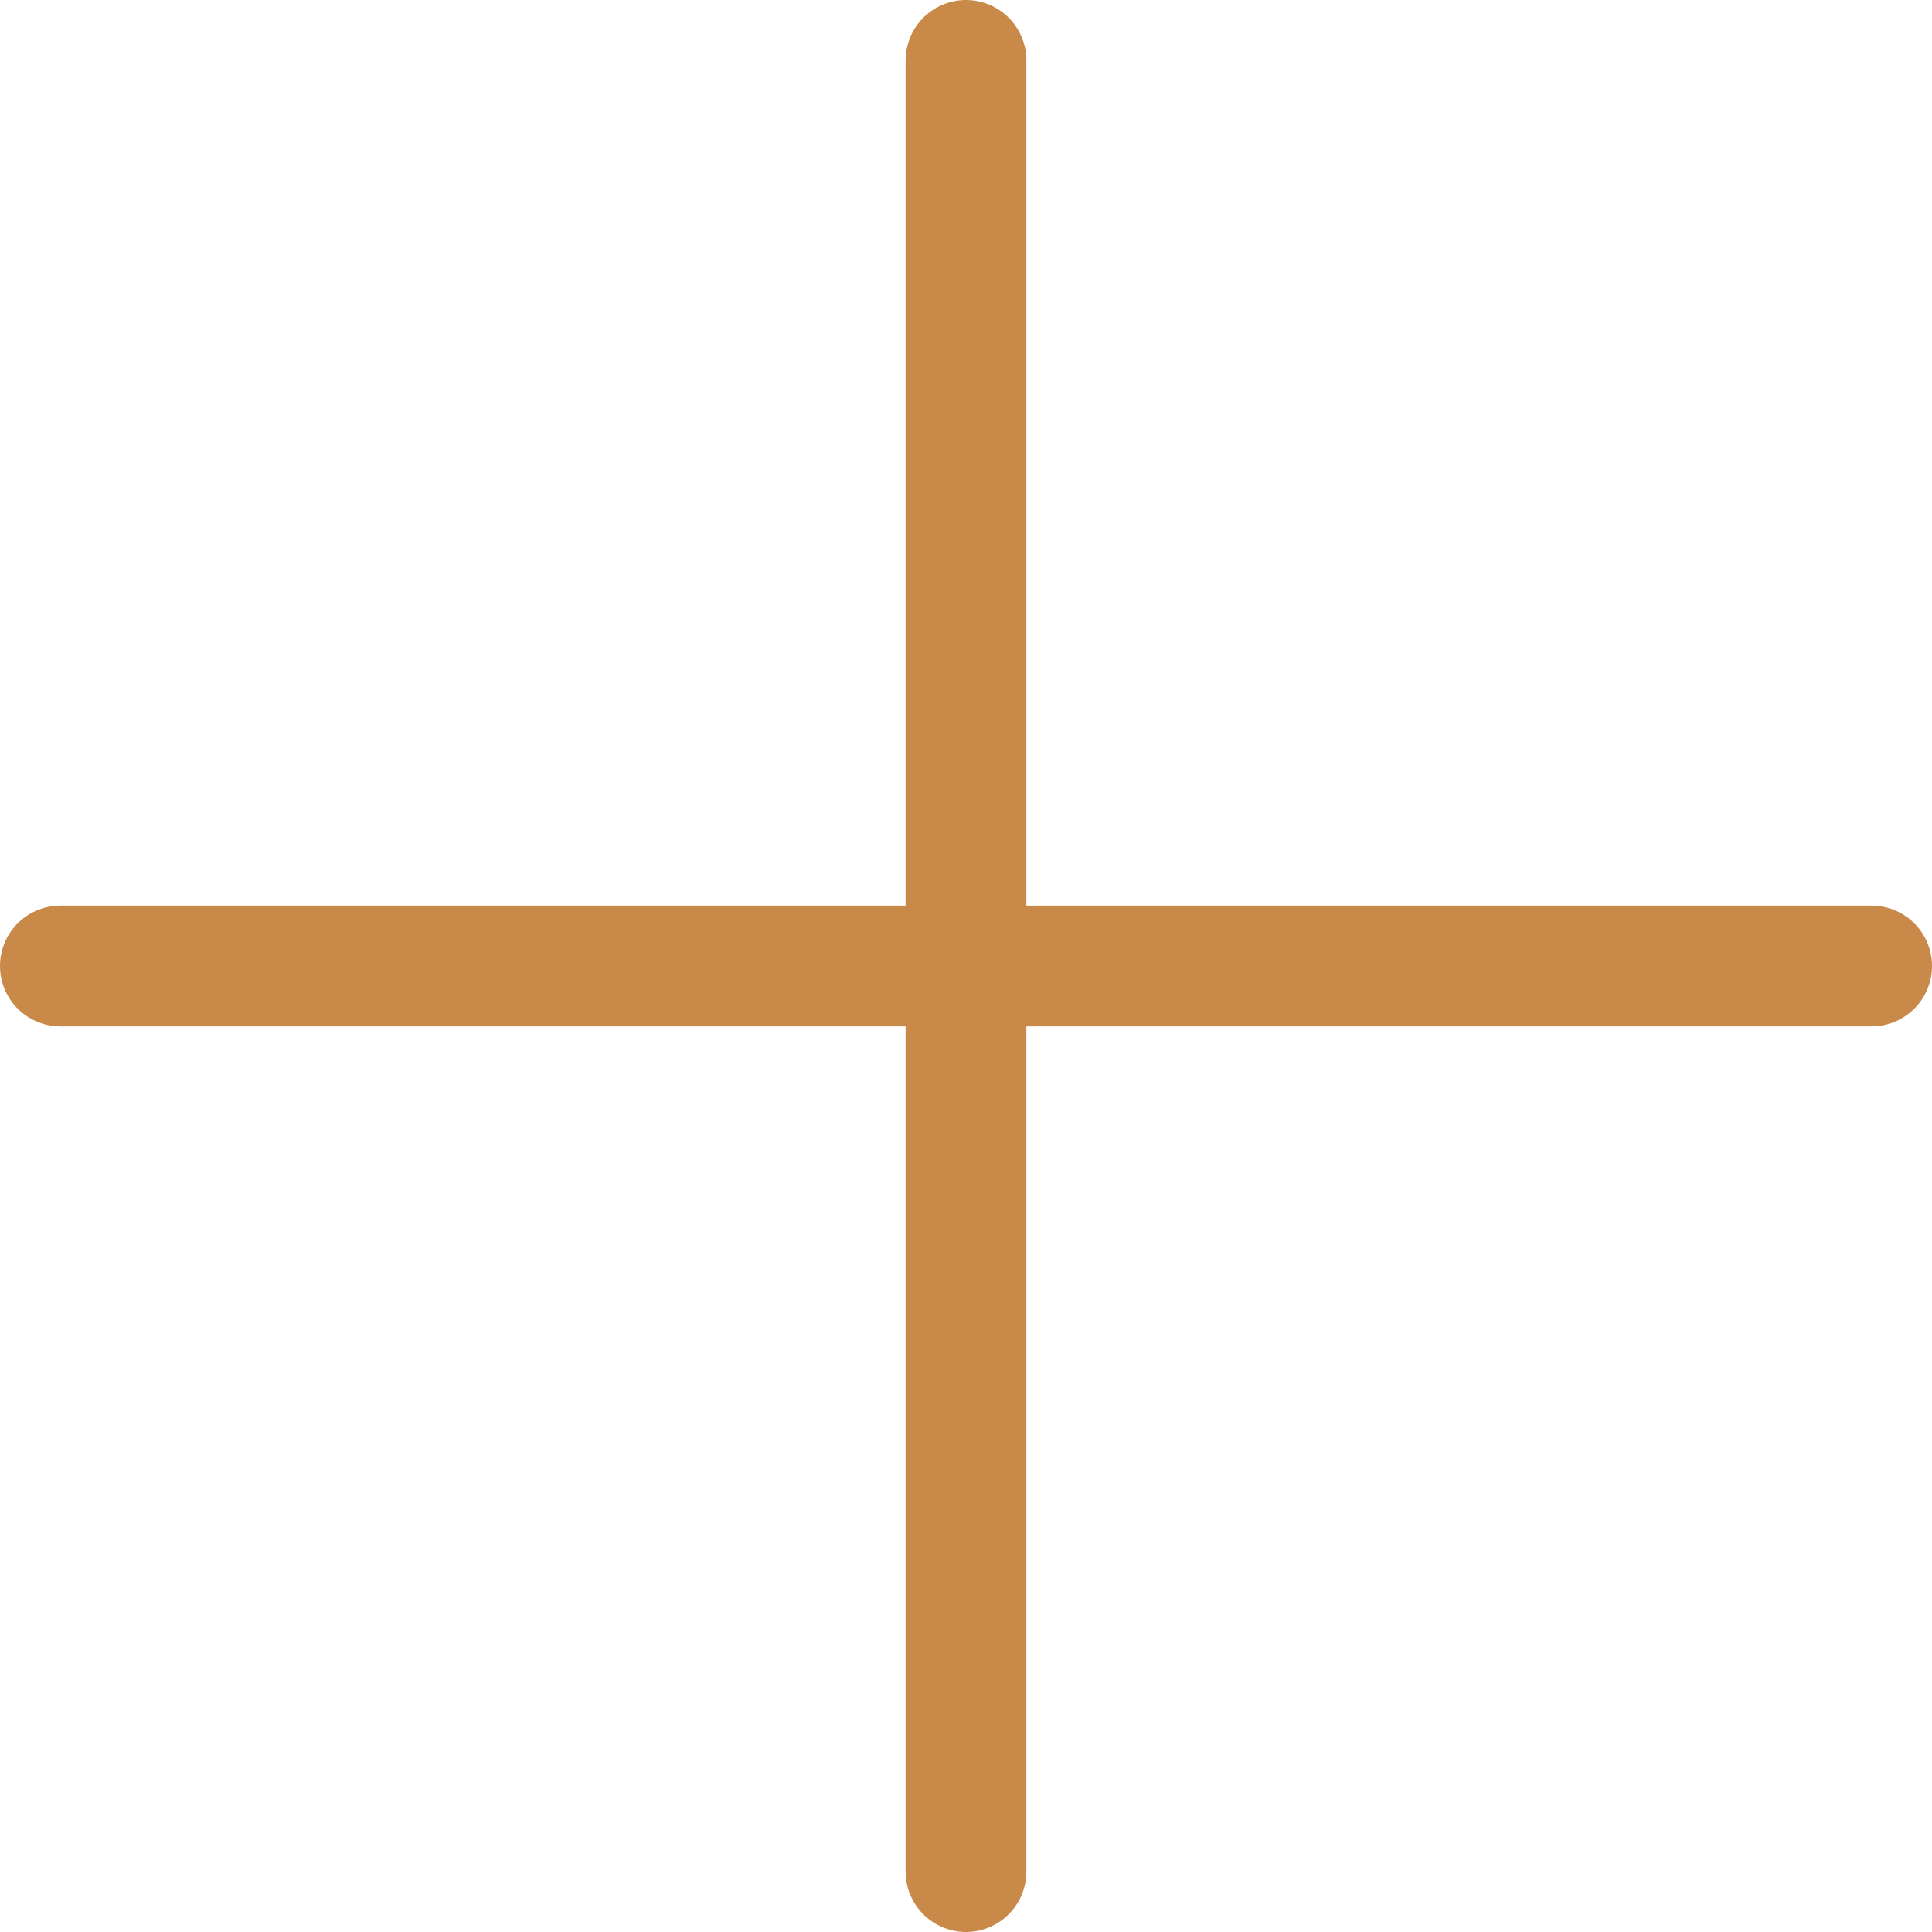
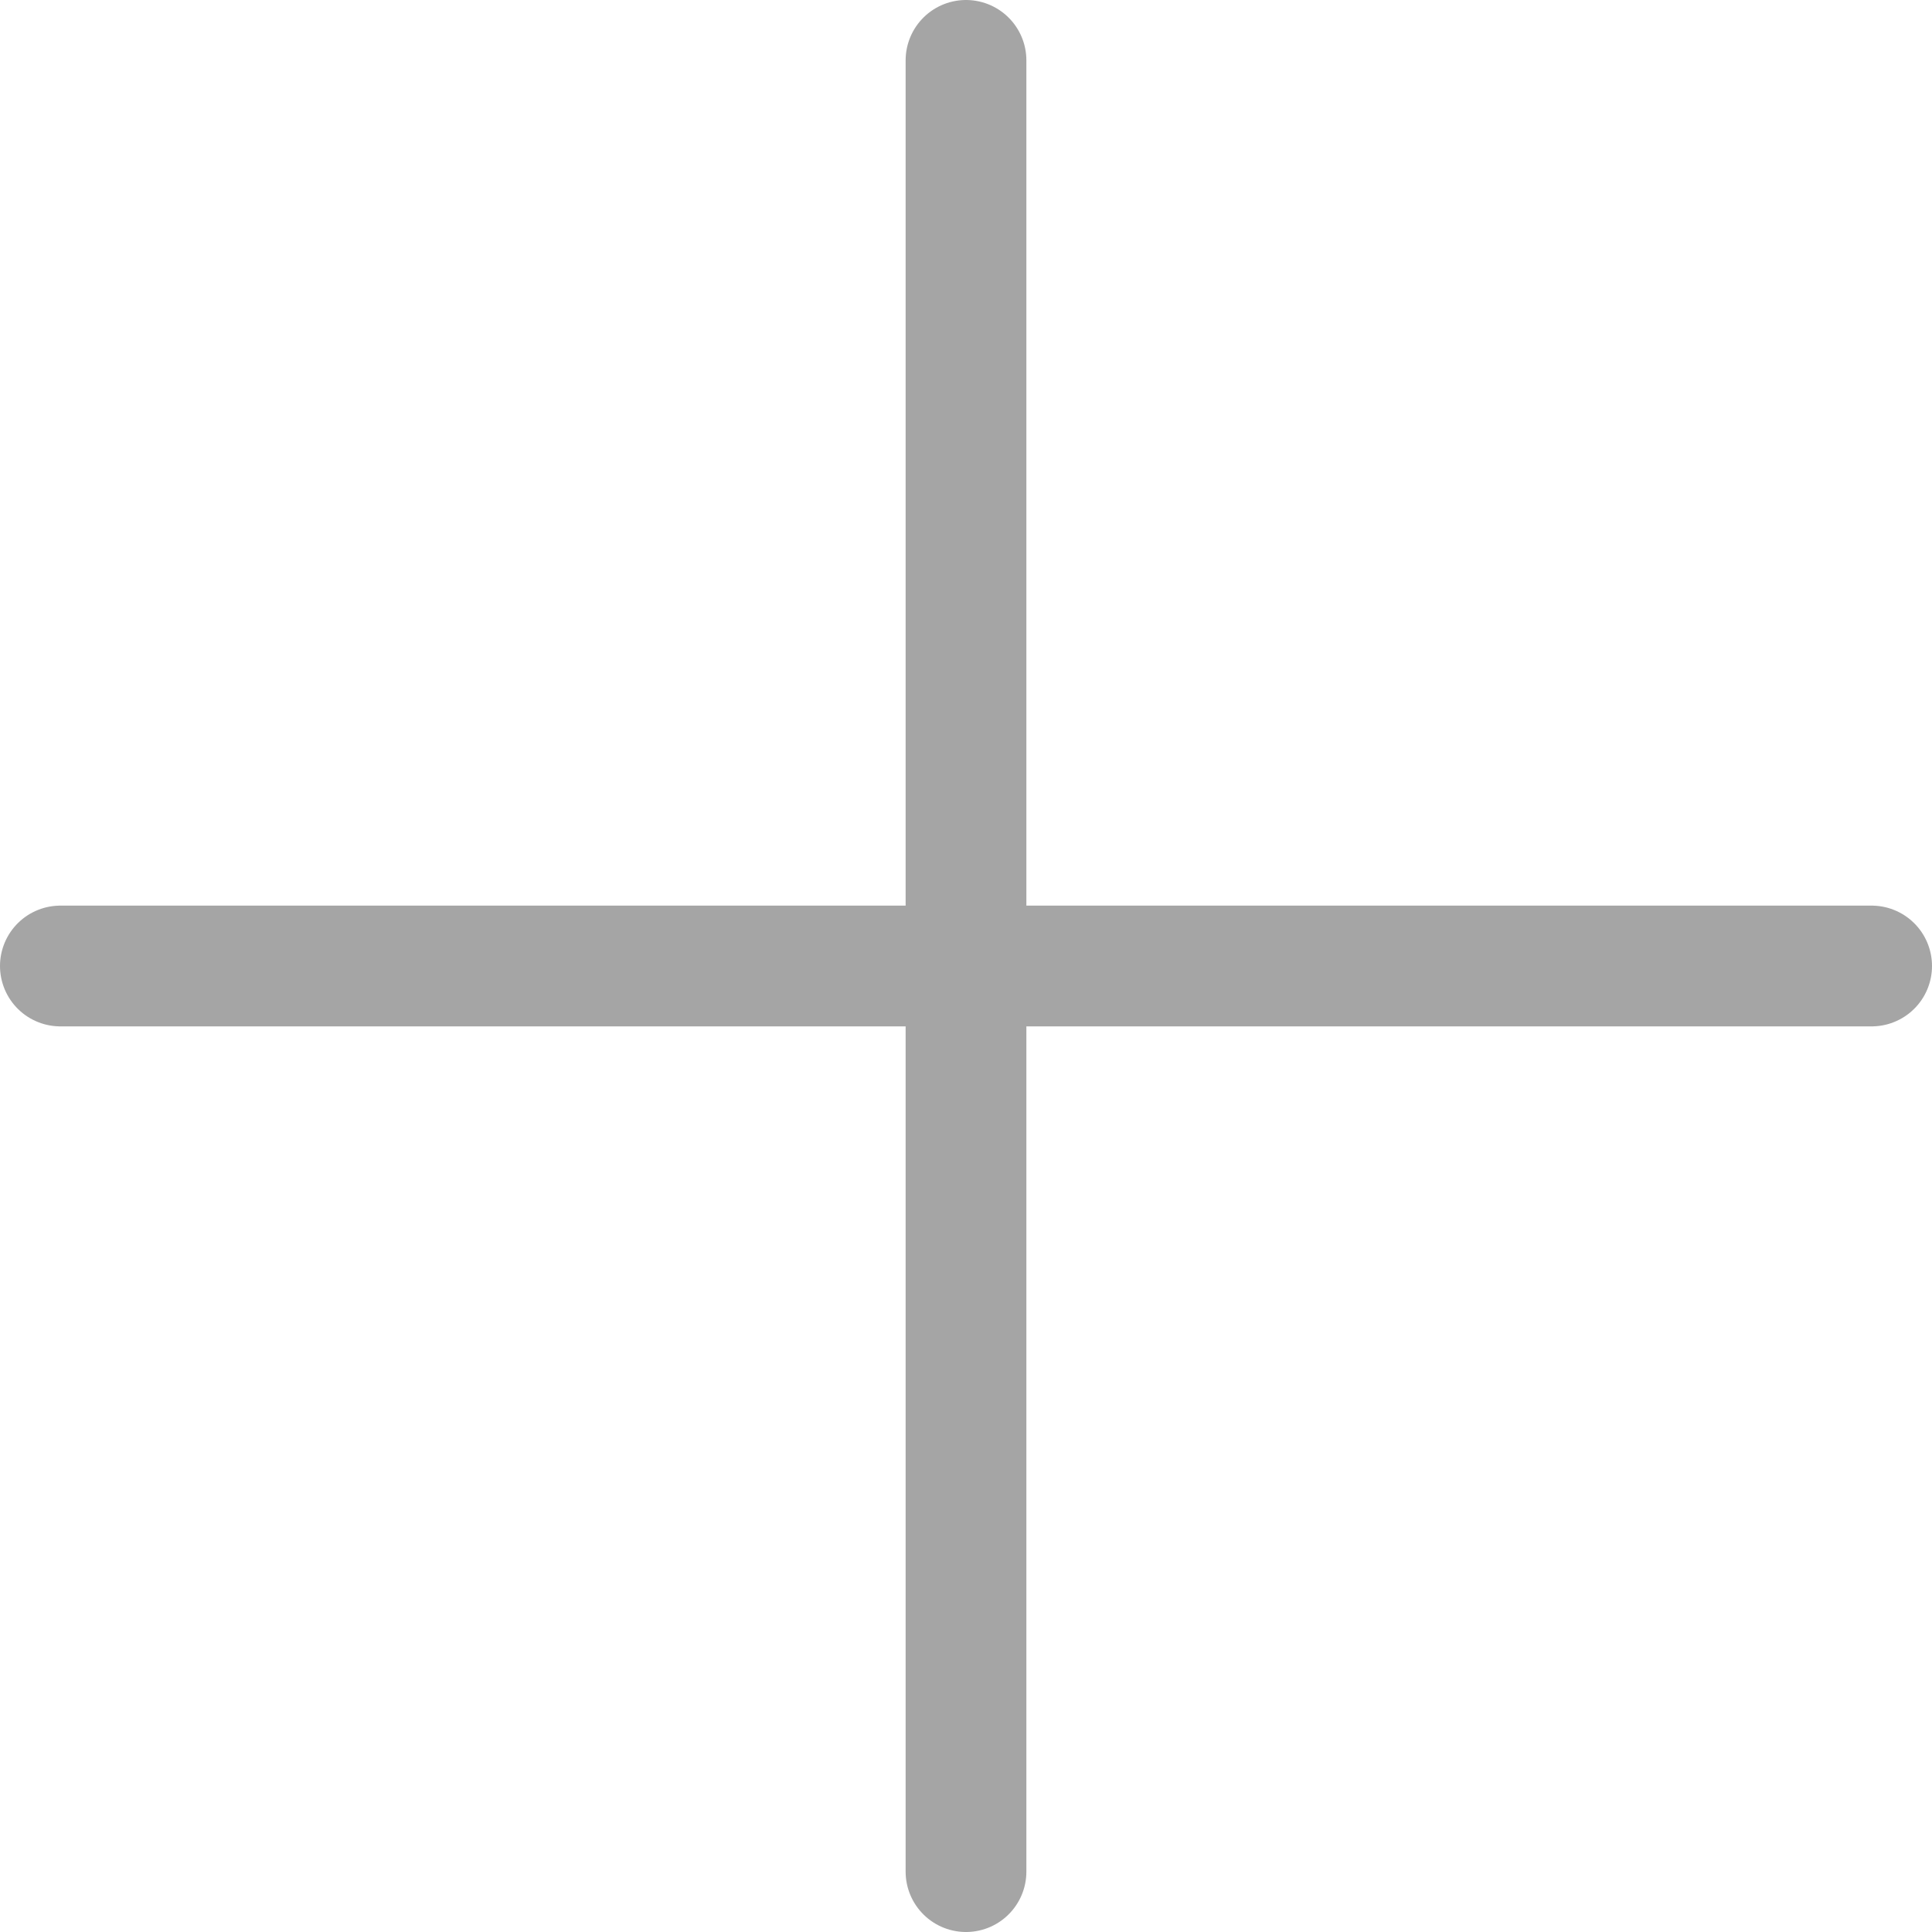
<svg xmlns="http://www.w3.org/2000/svg" width="32" height="32" viewBox="0 0 32 32" fill="none">
-   <path d="M16 1V31" stroke="#C98A49" stroke-width="2" stroke-linecap="round" stroke-linejoin="round" />
-   <path d="M1 16H31" stroke="#C98A49" stroke-width="2" stroke-linecap="round" stroke-linejoin="round" />
+   <path d="M16 1V31" stroke="#A5A5A5" stroke-width="2" stroke-linecap="round" stroke-linejoin="round" />
+   <path d="M1 16H31" stroke="#A5A5A5" stroke-width="2" stroke-linecap="round" stroke-linejoin="round" />
</svg>
